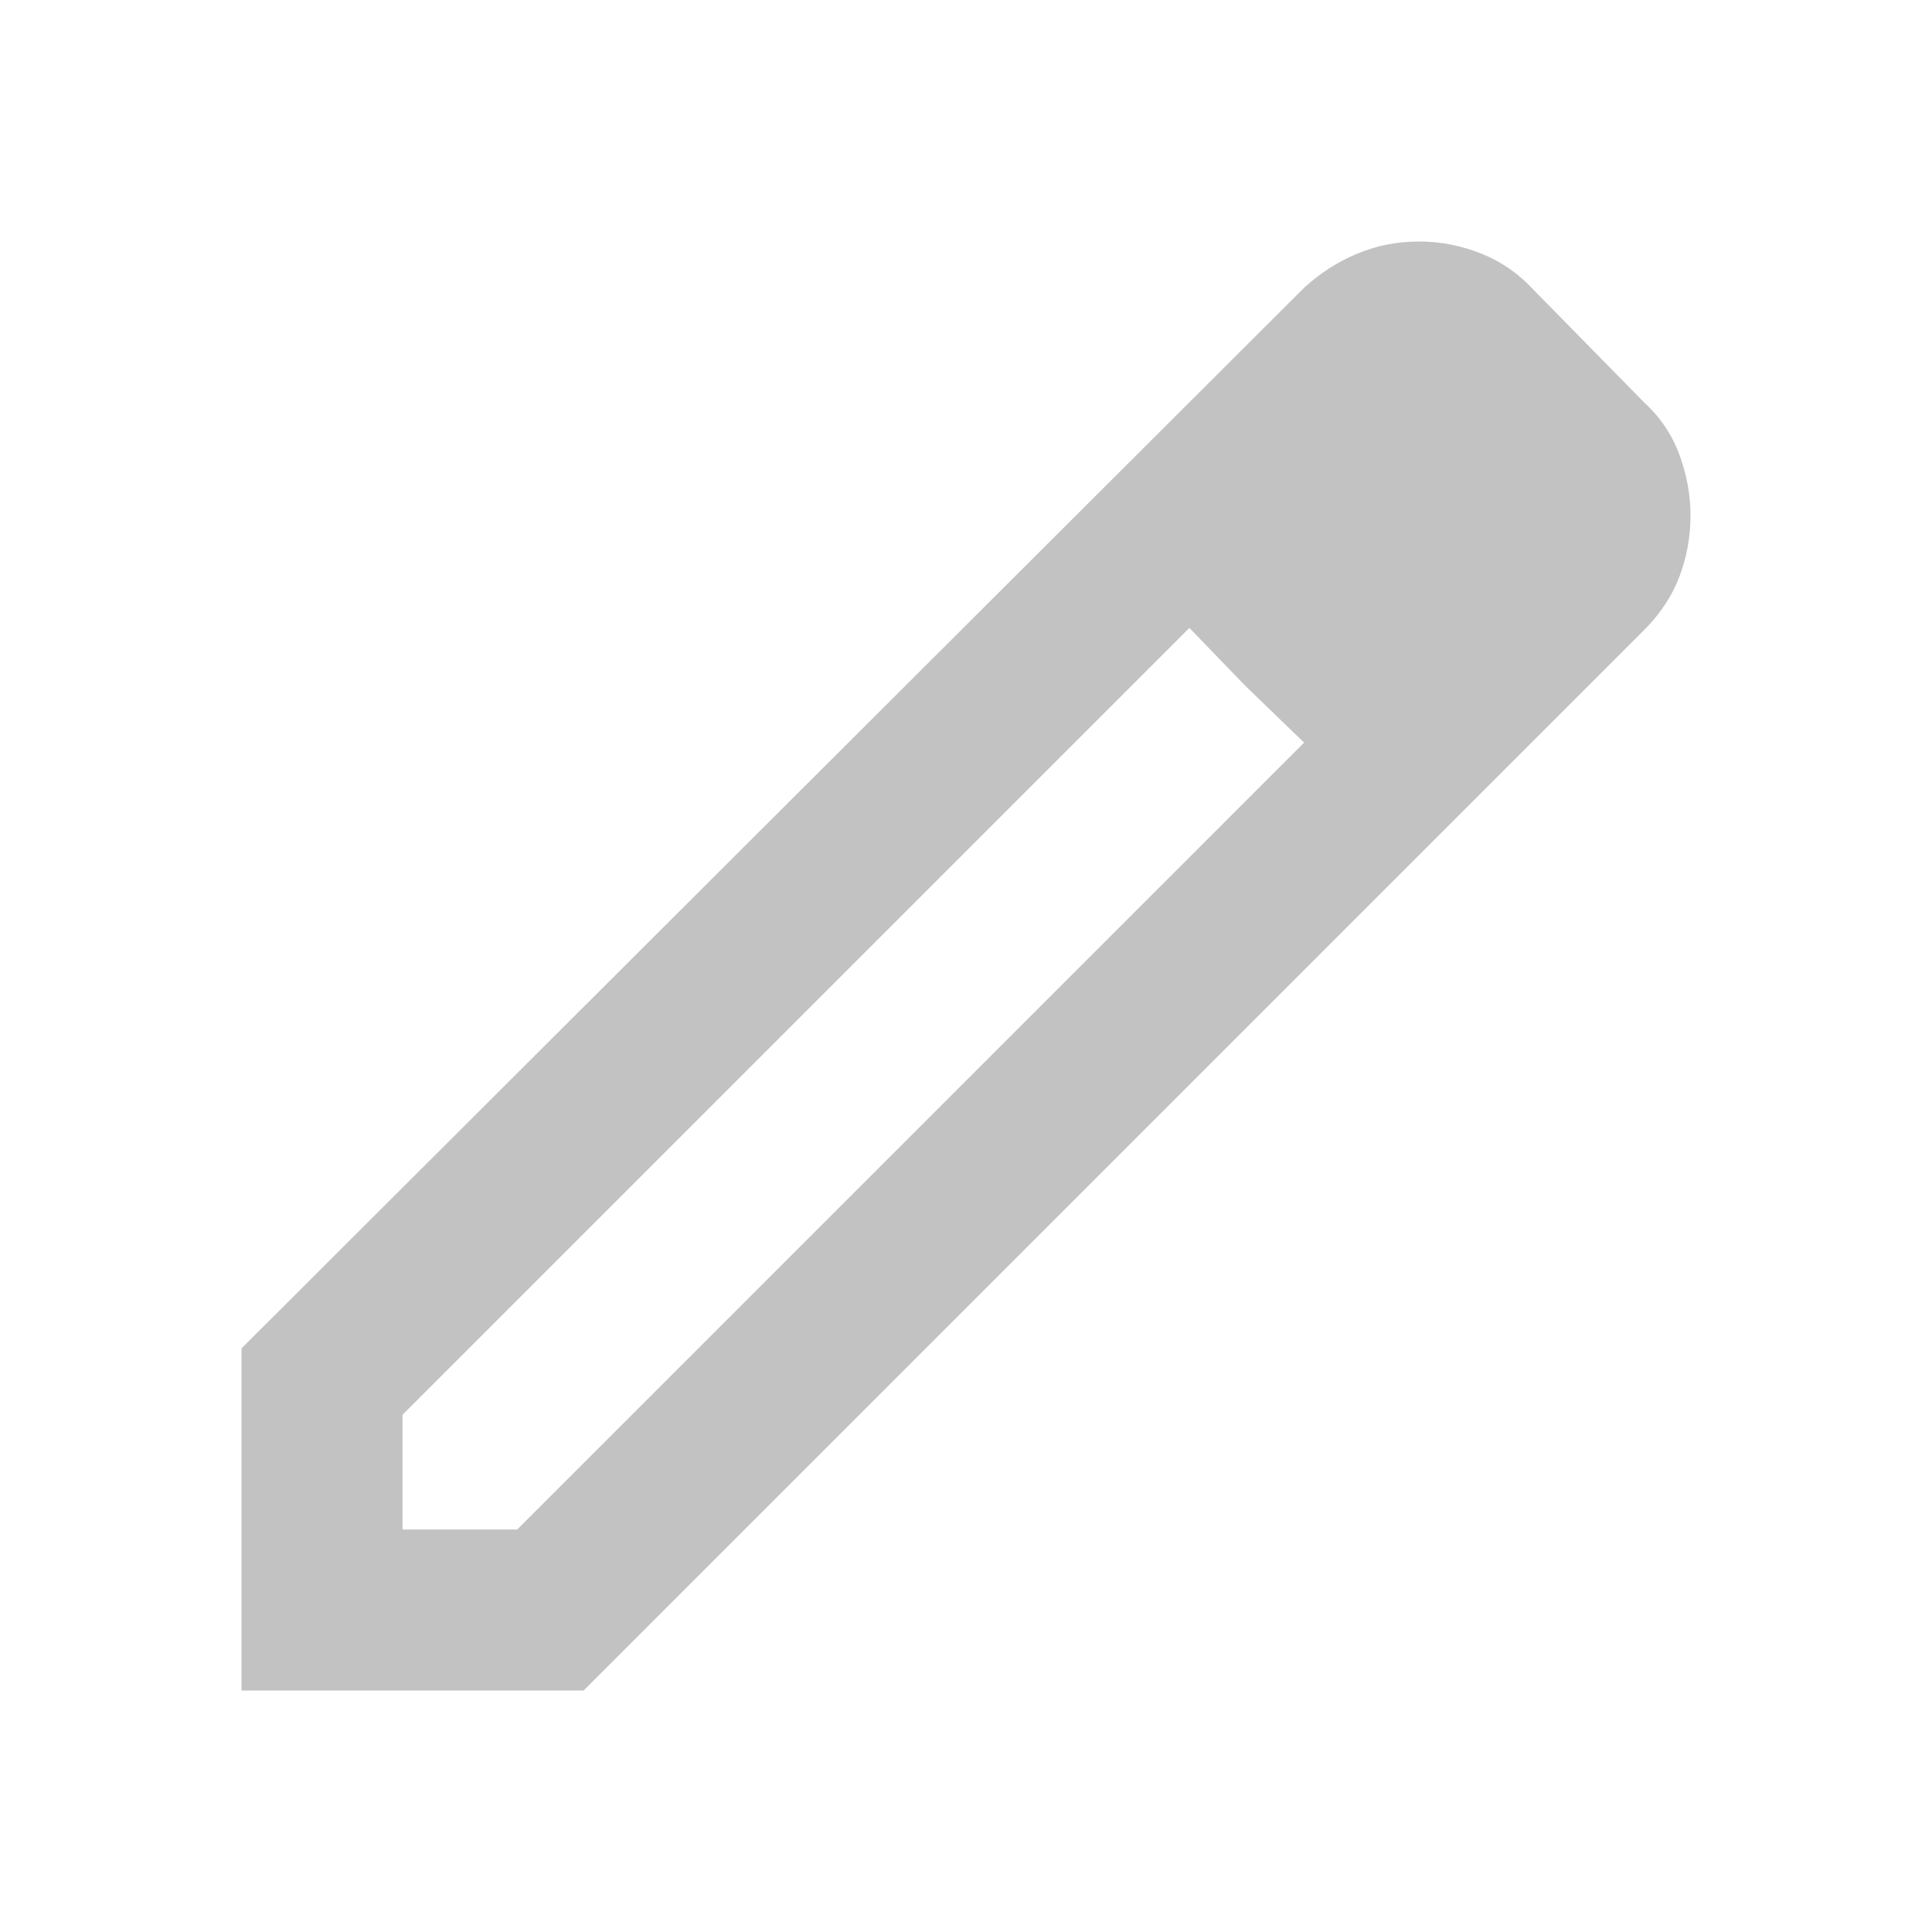
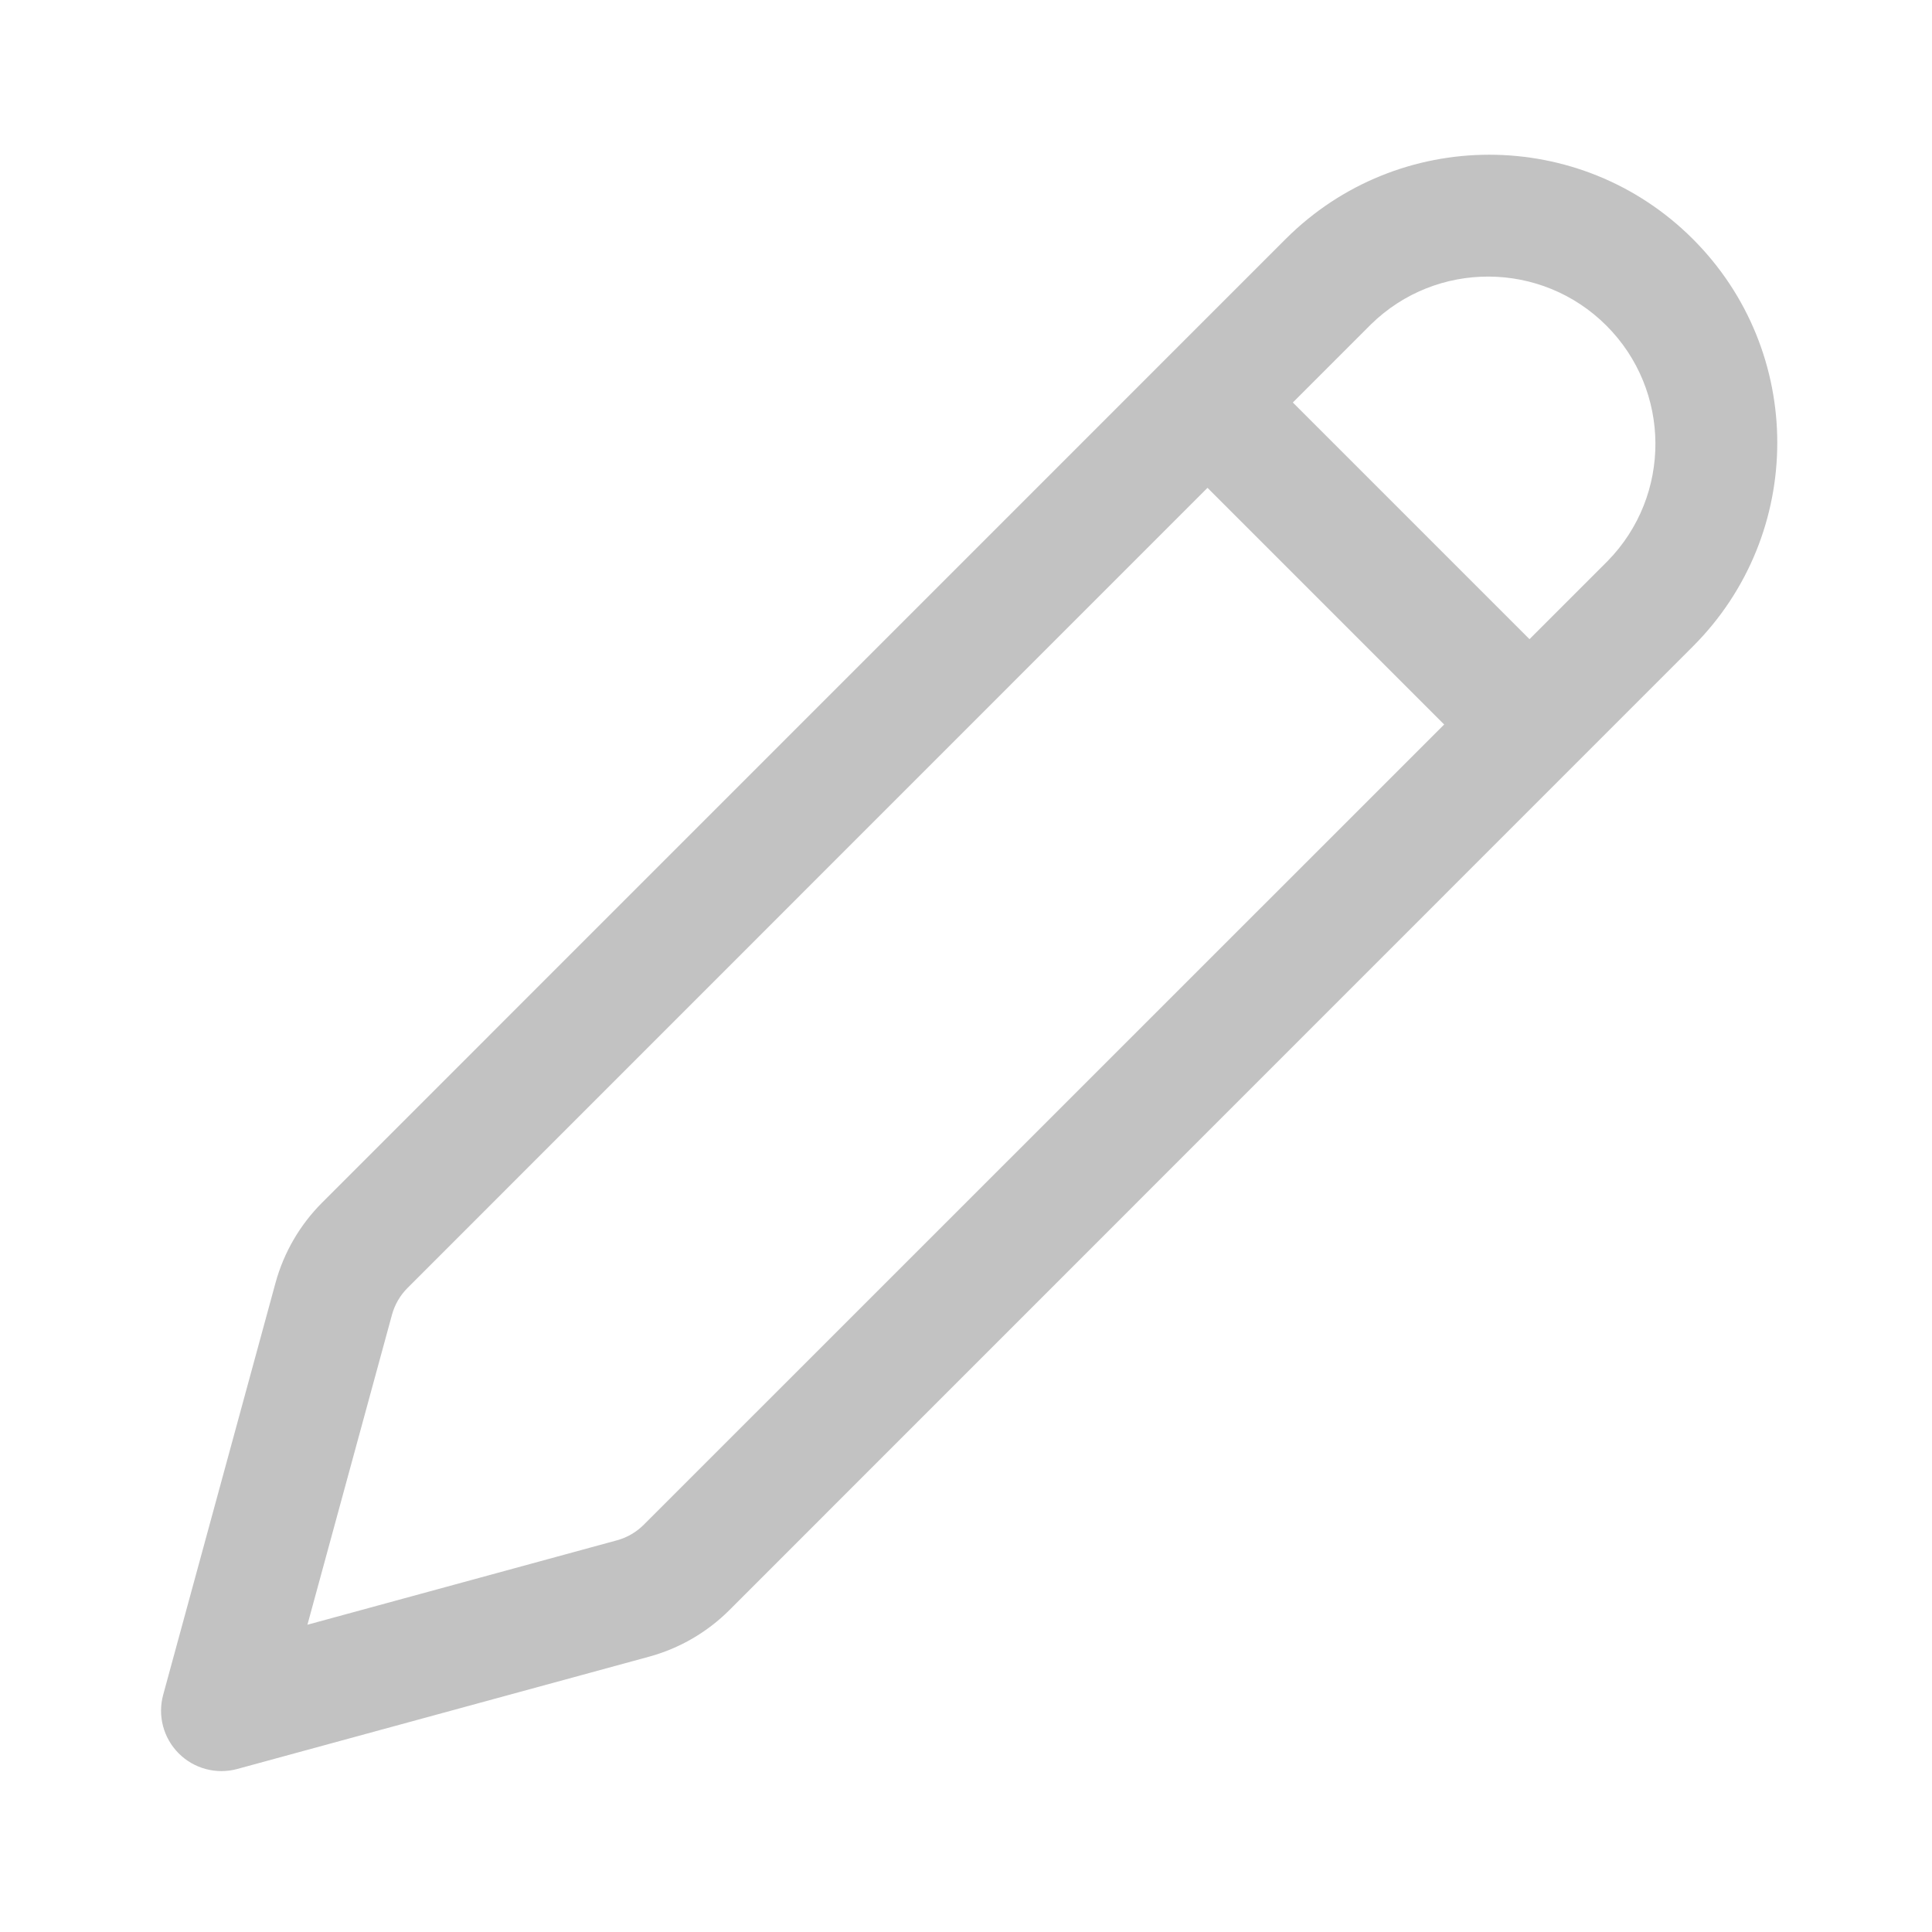
- <svg xmlns="http://www.w3.org/2000/svg" height="24px" viewBox="0 -960 960 960" width="24px" fill="#C2C2C2">
-   <path d="M200-200h57l391-391-57-57-391 391v57Zm-80 80v-170l528-527q12-11 26.5-17t30.5-6q16 0 31 6t26 18l55 56q12 11 17.5 26t5.5 30q0 16-5.5 30.5T817-647L290-120H120Zm640-584-56-56 56 56Zm-141 85-28-29 57 57-29-28Z" />
+ <svg xmlns="http://www.w3.org/2000/svg" width="24" height="24" fill="none" viewBox="0 0 24 24">
+   <path d="M21.03 2.97a3.578 3.578 0 0 1 0 5.06L9.062 20a2.25 2.25 0 0 1-.999.58l-5.116 1.395a.75.75 0 0 1-.92-.921l1.395-5.116a2.25 2.25 0 0 1 .58-.999L15.97 2.97a3.578 3.578 0 0 1 5.06 0ZM15 6.06 5.062 16a.75.75 0 0 0-.193.333l-1.05 3.85 3.85-1.05A.75.75 0 0 0 8 18.938L17.94 9 15 6.06Zm2.03-2.03-.97.97L19 7.94l.97-.97a2.079 2.079 0 0 0-2.94-2.94Z" fill="#c2c2c2" />
</svg>
